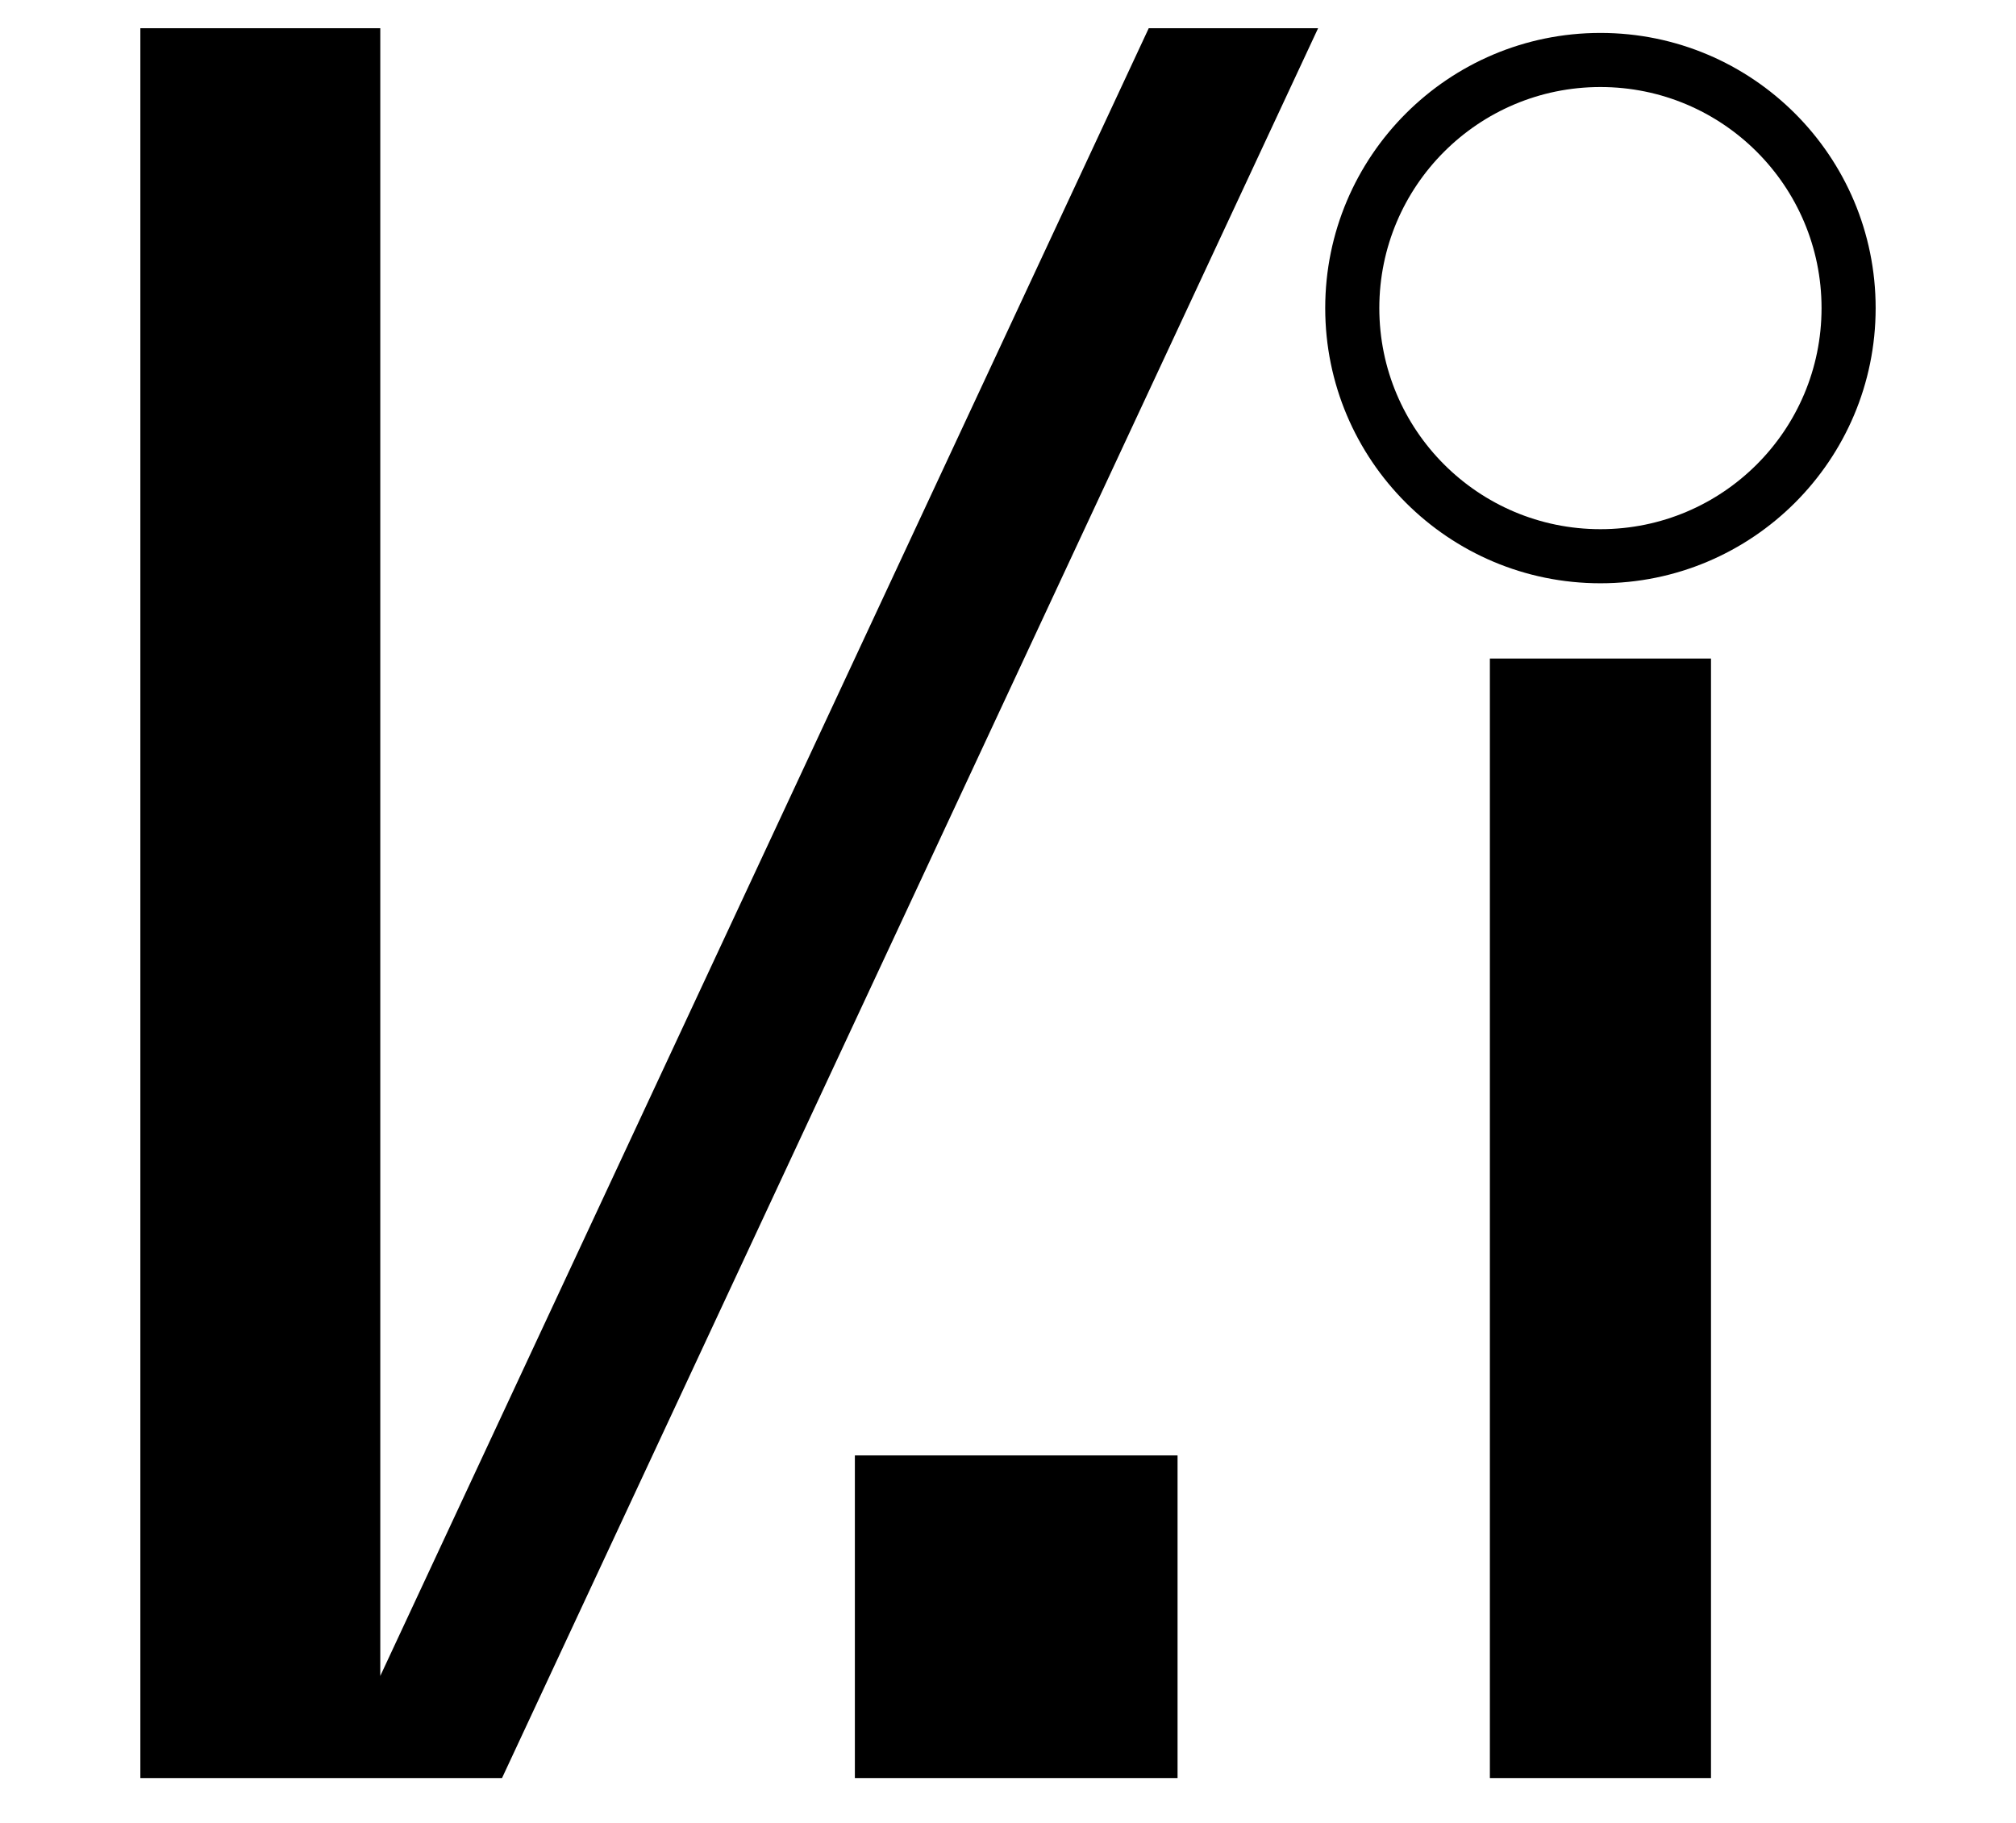
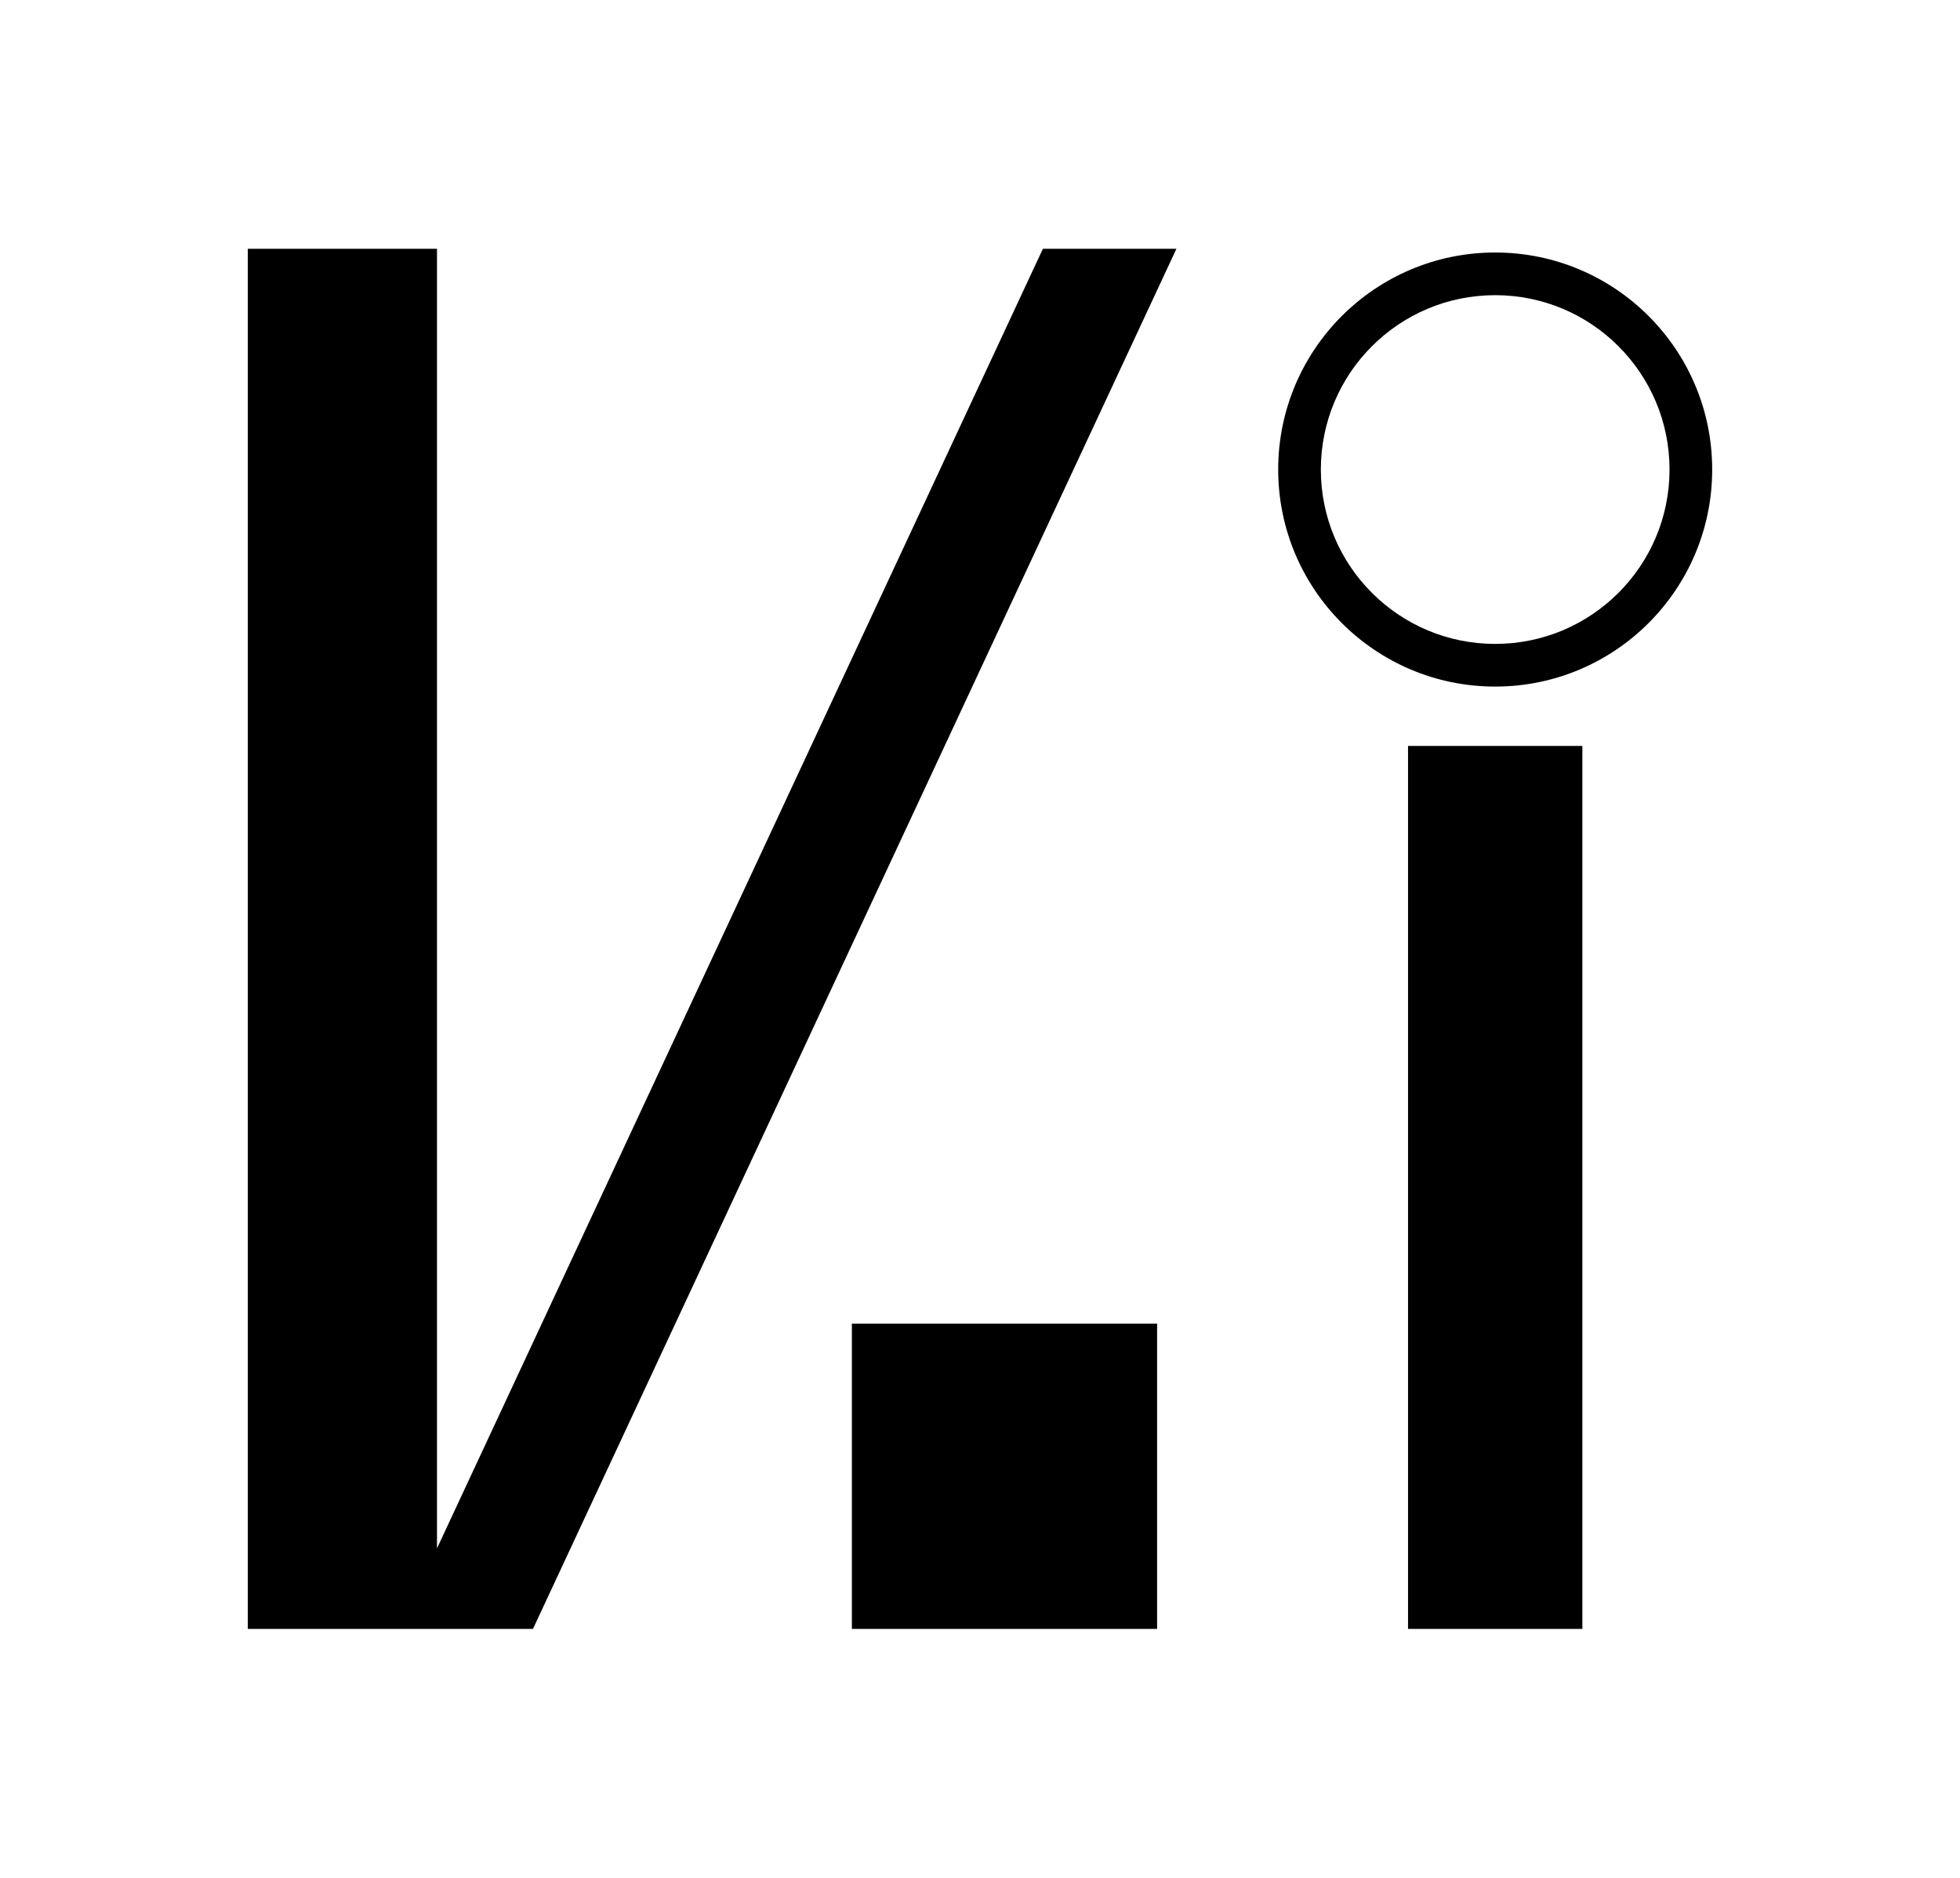
- <svg xmlns="http://www.w3.org/2000/svg" version="1.1" viewBox="-10 0 1106.012 1000" id="svg1" xml:space="preserve" width="1106.012" height="1000">
+ <svg xmlns="http://www.w3.org/2000/svg" width="1044.007mm" height="1000mm" viewBox="0 0 1044.007 1000" version="1.1" id="svg1" xml:space="preserve">
  <defs id="defs1" />
-   <g id="layer3" style="display:inline">
-     <g id="g1" transform="translate(216,-2.580406)">
-       <rect style="fill:#000000;fill-opacity:1;stroke:none;stroke-width:7.559;stroke-linecap:round;stroke-linejoin:round;stroke-dashoffset:13.937" id="rect2" width="121.307" height="614.276" x="591.371" y="363.92" />
-       <path id="path2" style="fill:#000000;fill-opacity:1;stroke:none;stroke-width:7.559;stroke-linecap:round;stroke-linejoin:round;stroke-dashoffset:13.937" d="M 652.023,20.648 A 150.988,150.988 0 0 0 501.037,171.637 150.988,150.988 0 0 0 652.023,322.623 150.988,150.988 0 0 0 803.012,171.637 150.988,150.988 0 0 0 652.023,20.648 Z m 0,29.682 A 121.307,121.307 0 0 1 773.33,171.637 121.307,121.307 0 0 1 652.023,292.943 121.307,121.307 0 0 1 530.717,171.637 121.307,121.307 0 0 1 652.023,50.33 Z" />
-     </g>
-     <rect style="fill:#000000;fill-opacity:1;stroke-width:5.513;stroke-linecap:round;stroke-linejoin:round;stroke-dashoffset:13.937" id="rect4" width="177.028" height="177.028" x="459" y="798.587" />
+   <g id="g2" transform="matrix(0.7655221,0,0,0.7655221,297.284,118.6697)" style="display:inline">
+     <rect style="fill:#000000;fill-opacity:1;stroke:none;stroke-width:7.559;stroke-linecap:round;stroke-linejoin:round;stroke-dashoffset:13.937" id="rect2" width="121.307" height="614.276" x="591.371" y="363.92" />
+     <path id="path2" style="fill:#000000;fill-opacity:1;stroke:none;stroke-width:7.559;stroke-linecap:round;stroke-linejoin:round;stroke-dashoffset:13.937" d="M 652.023,20.648 A 150.988,150.988 0 0 0 501.037,171.637 150.988,150.988 0 0 0 652.023,322.623 150.988,150.988 0 0 0 803.012,171.637 150.988,150.988 0 0 0 652.023,20.648 Z m 0,29.682 A 121.307,121.307 0 0 1 773.33,171.637 121.307,121.307 0 0 1 652.023,292.943 121.307,121.307 0 0 1 530.717,171.637 121.307,121.307 0 0 1 652.023,50.33 Z" />
  </g>
-   <g id="layer7" style="display:inline">
-     <path id="rect5" style="fill:#000000;fill-opacity:1;stroke:none;stroke-width:7.559;stroke-linecap:round;stroke-linejoin:round;stroke-dashoffset:13.937" d="M 67,15.486 V 975.615 h 105.502 26.129 66.787 L 713.133,15.486 H 620.217 L 198.631,919.582 V 15.486 Z" />
-   </g>
+   <path id="rect5" style="display:inline;fill:#000000;fill-opacity:1;stroke:none;stroke-width:5.787;stroke-linecap:round;stroke-linejoin:round;stroke-dashoffset:13.937" d="m 132,132.5 v 735 h 80.764 20.002 51.127 L 626.629,132.5 H 555.5 L 232.766,824.605 V 132.5 Z" />
+   <rect style="fill:#000000;fill-opacity:1;stroke-width:6.43;stroke-linecap:round;stroke-linejoin:round;stroke-dashoffset:13.937" id="rect1" width="162.581" height="162.581" x="453.76" y="704.918" />
</svg>
